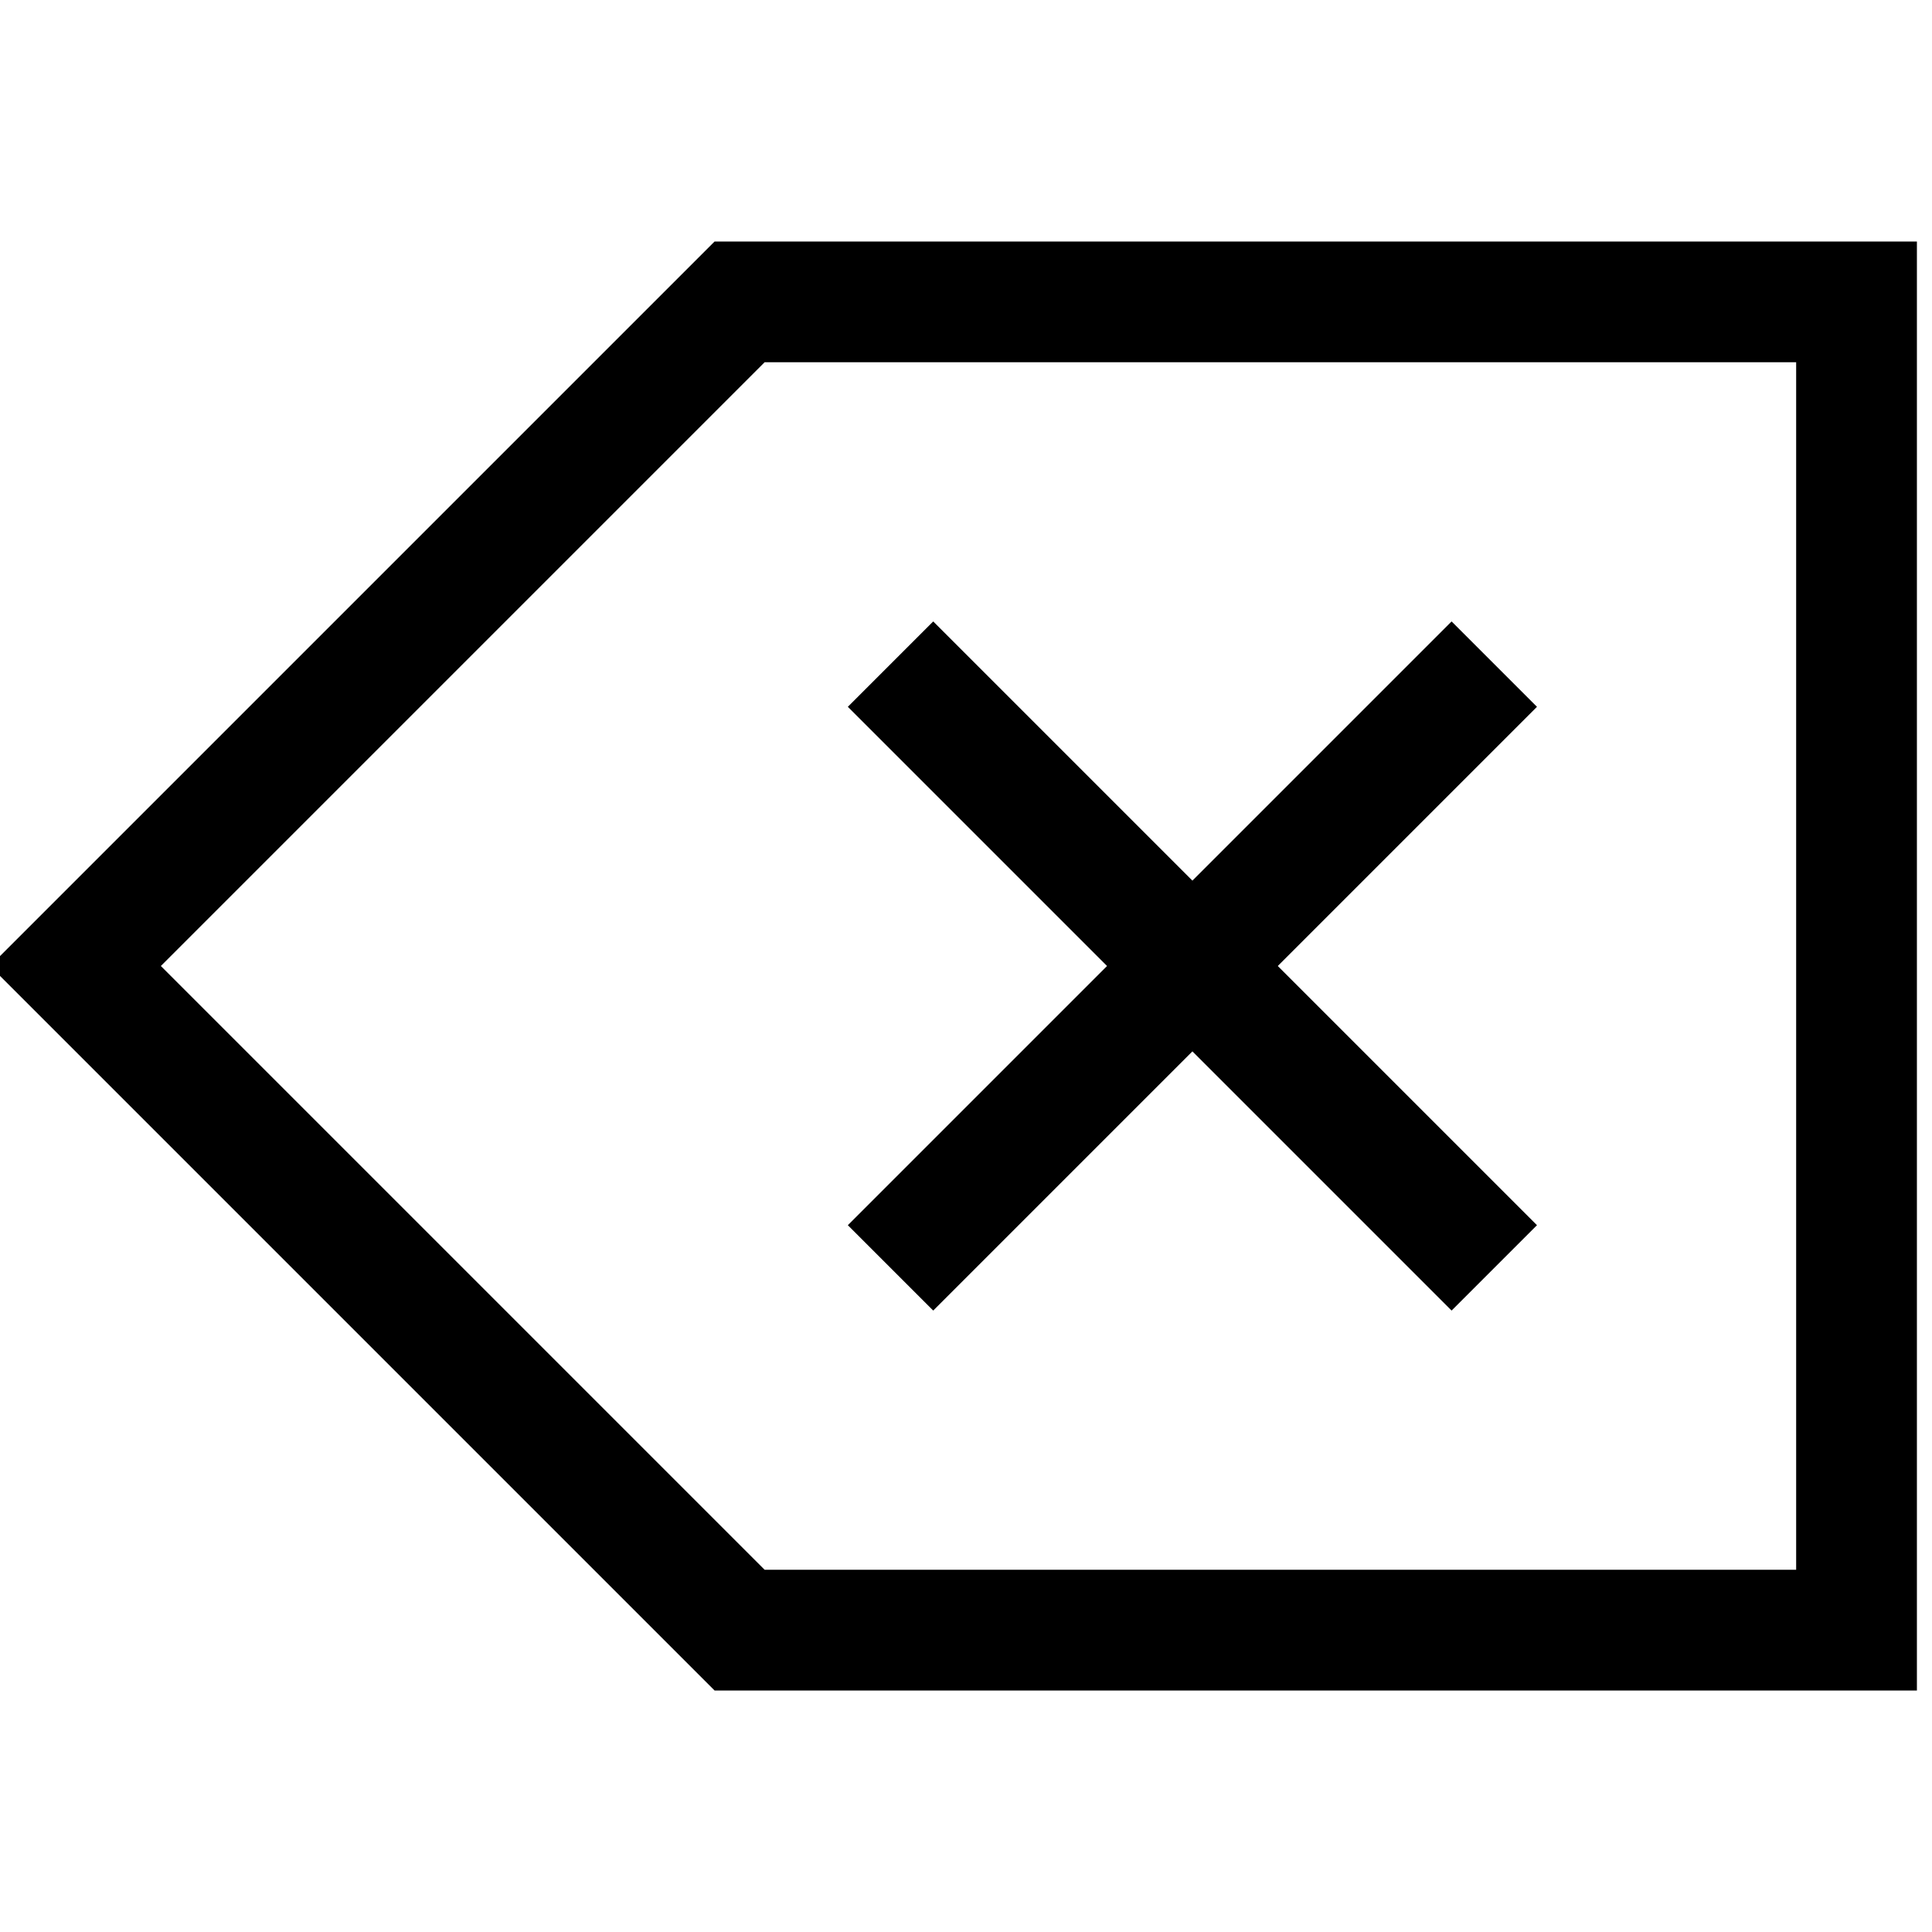
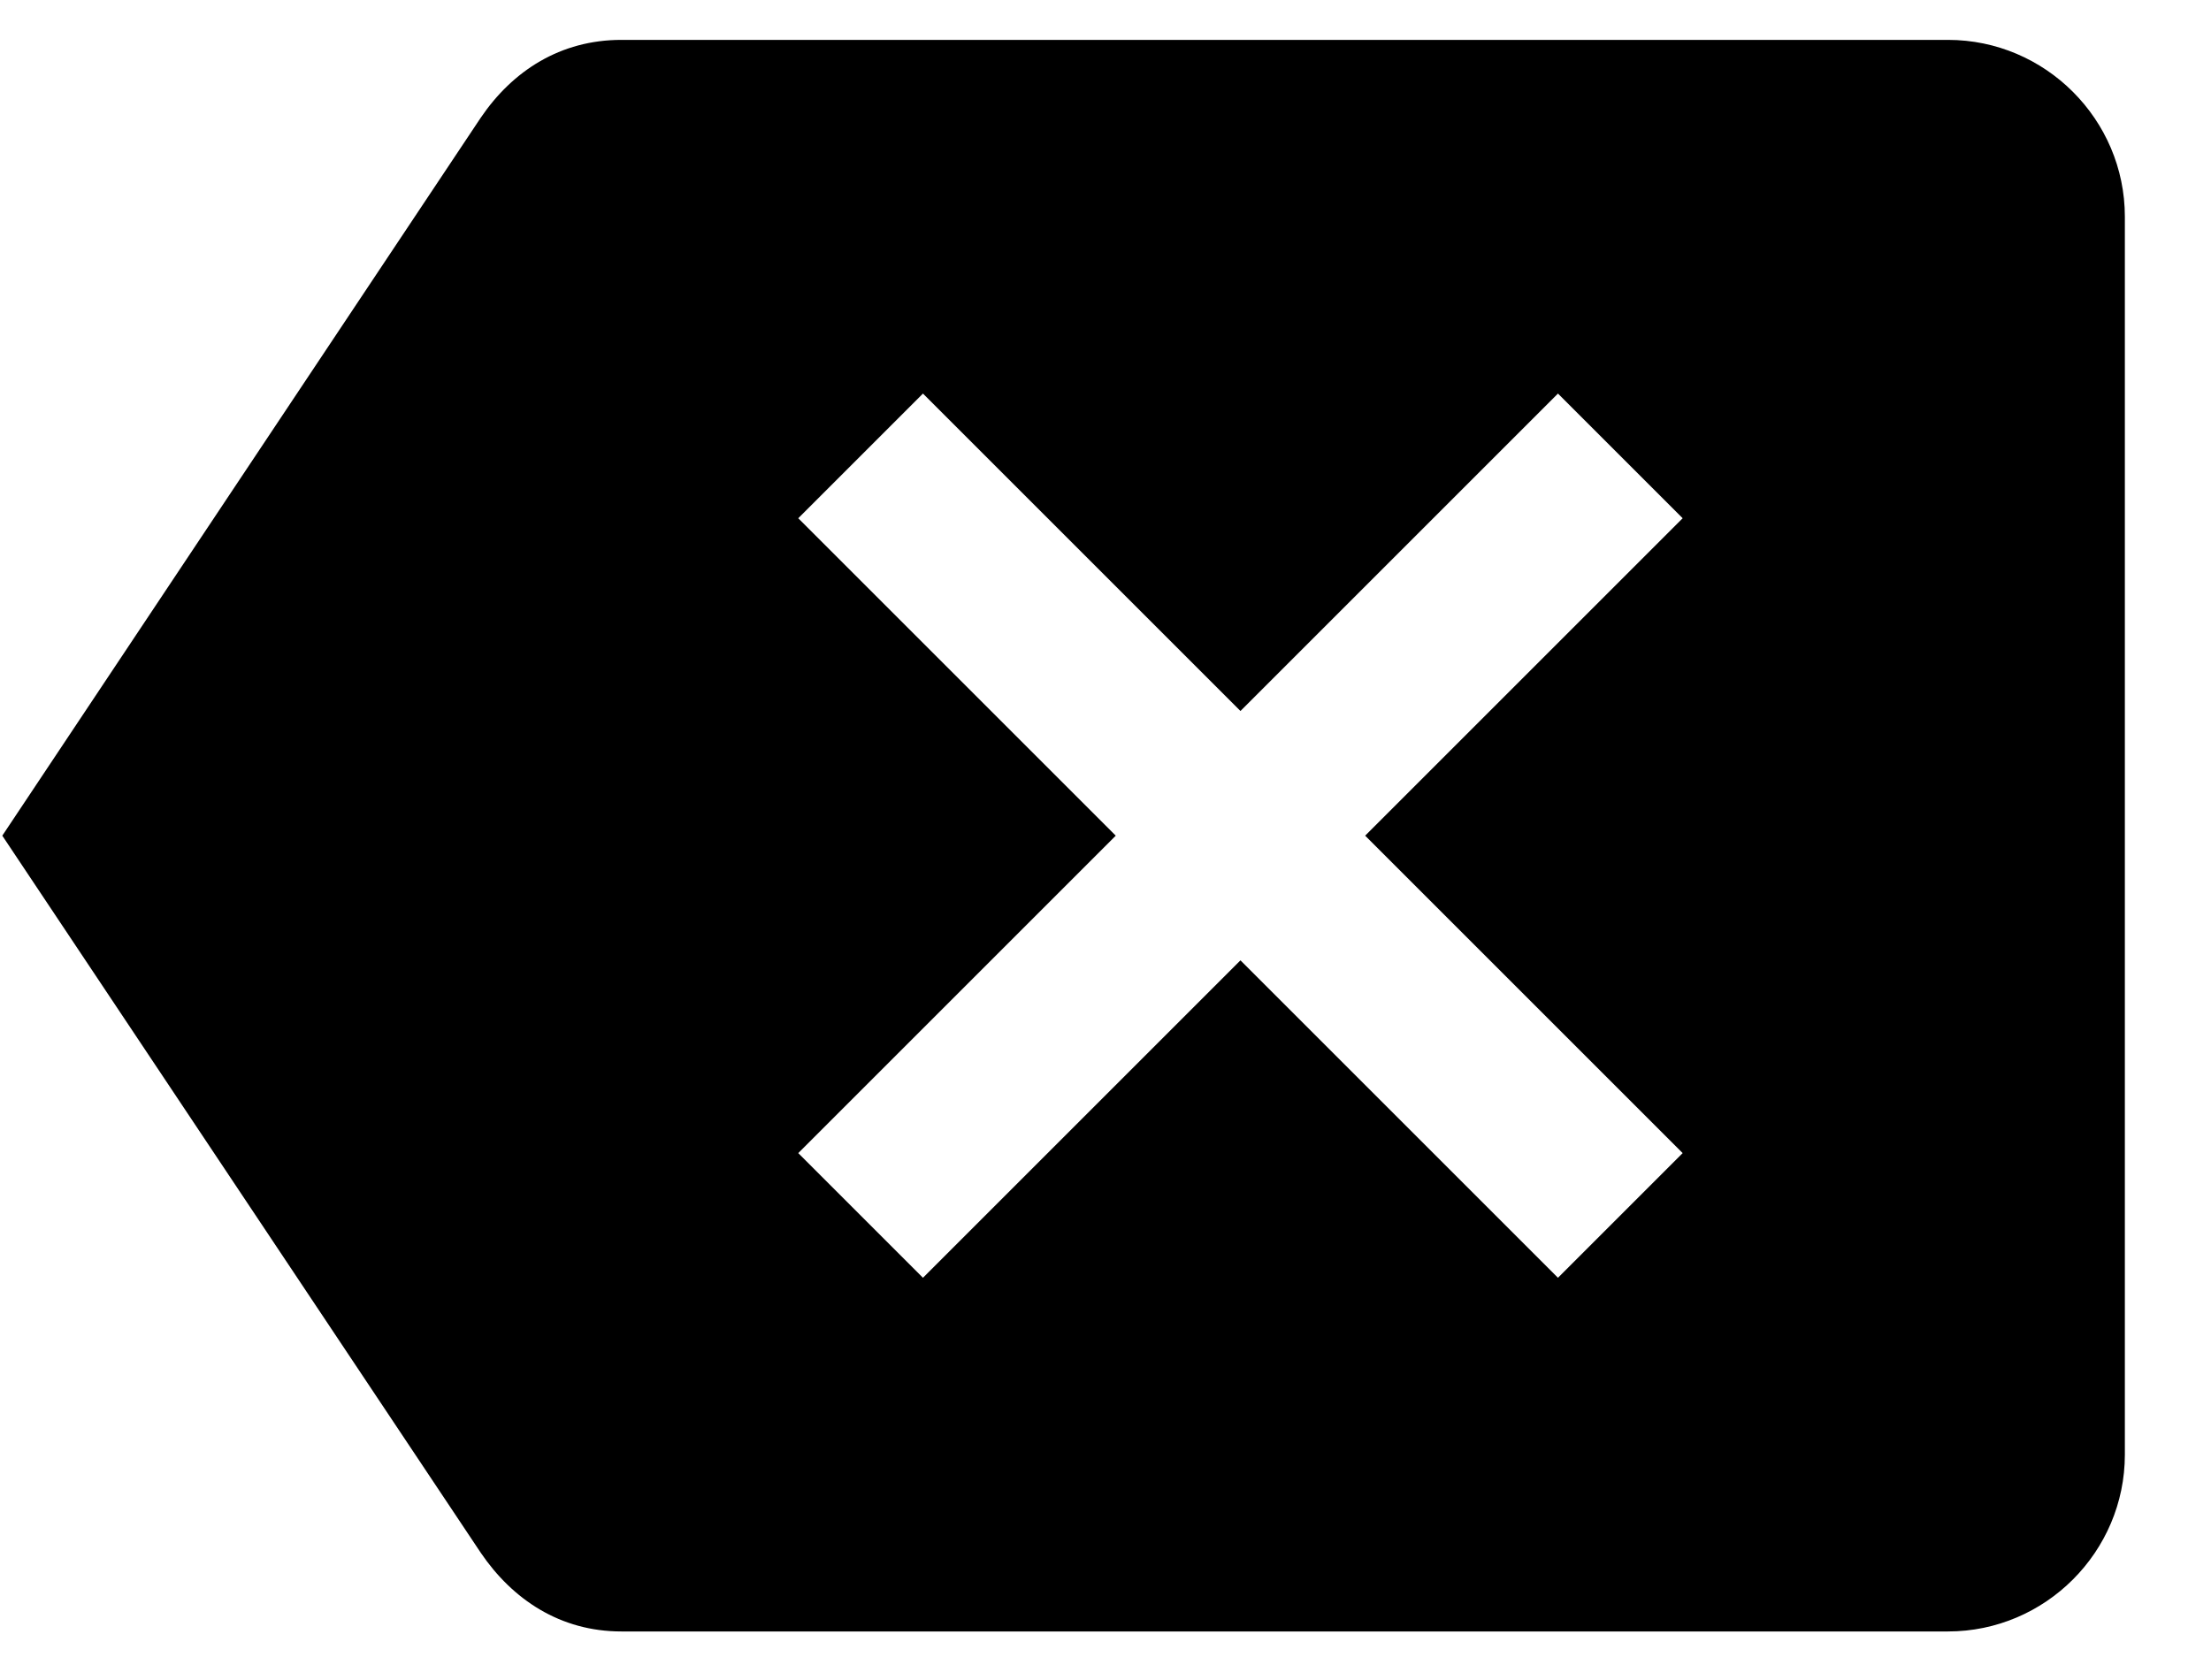
- <svg xmlns="http://www.w3.org/2000/svg" data-name="Layer 1" viewBox="0 0 64 64">
-   <polygon fill="none" stroke="currentColor" stroke-miterlimit="10" stroke-width="4" points="24.5 10 61.5 10 61.5 54 24.5 54 2.5 32 24.5 10" />
-   <line x1="29.5" x2="49.5" y1="22" y2="42" fill="none" stroke="currentColor" stroke-miterlimit="10" stroke-width="4" />
-   <line x1="49.5" x2="29.5" y1="22" y2="42" fill="none" stroke="currentColor" stroke-miterlimit="10" stroke-width="4" />
+ <svg xmlns="http://www.w3.org/2000/svg" width="25" height="19" viewBox="0 0 25 19" fill="none">
+   <path d="M22.026 0.451H7.026C6.336 0.451 5.796 0.801 5.436 1.331L0.026 9.451L5.436 17.561C5.796 18.091 6.336 18.451 7.026 18.451H22.026C23.126 18.451 24.026 17.551 24.026 16.451V2.451C24.026 1.351 23.126 0.451 22.026 0.451ZM19.026 13.041L17.616 14.451L14.026 10.861L10.436 14.451L9.026 13.041L12.616 9.451L9.026 5.861L10.436 4.451L14.026 8.041L17.616 4.451L19.026 5.861L15.436 9.451L19.026 13.041Z" fill="currentColor" />
</svg>
